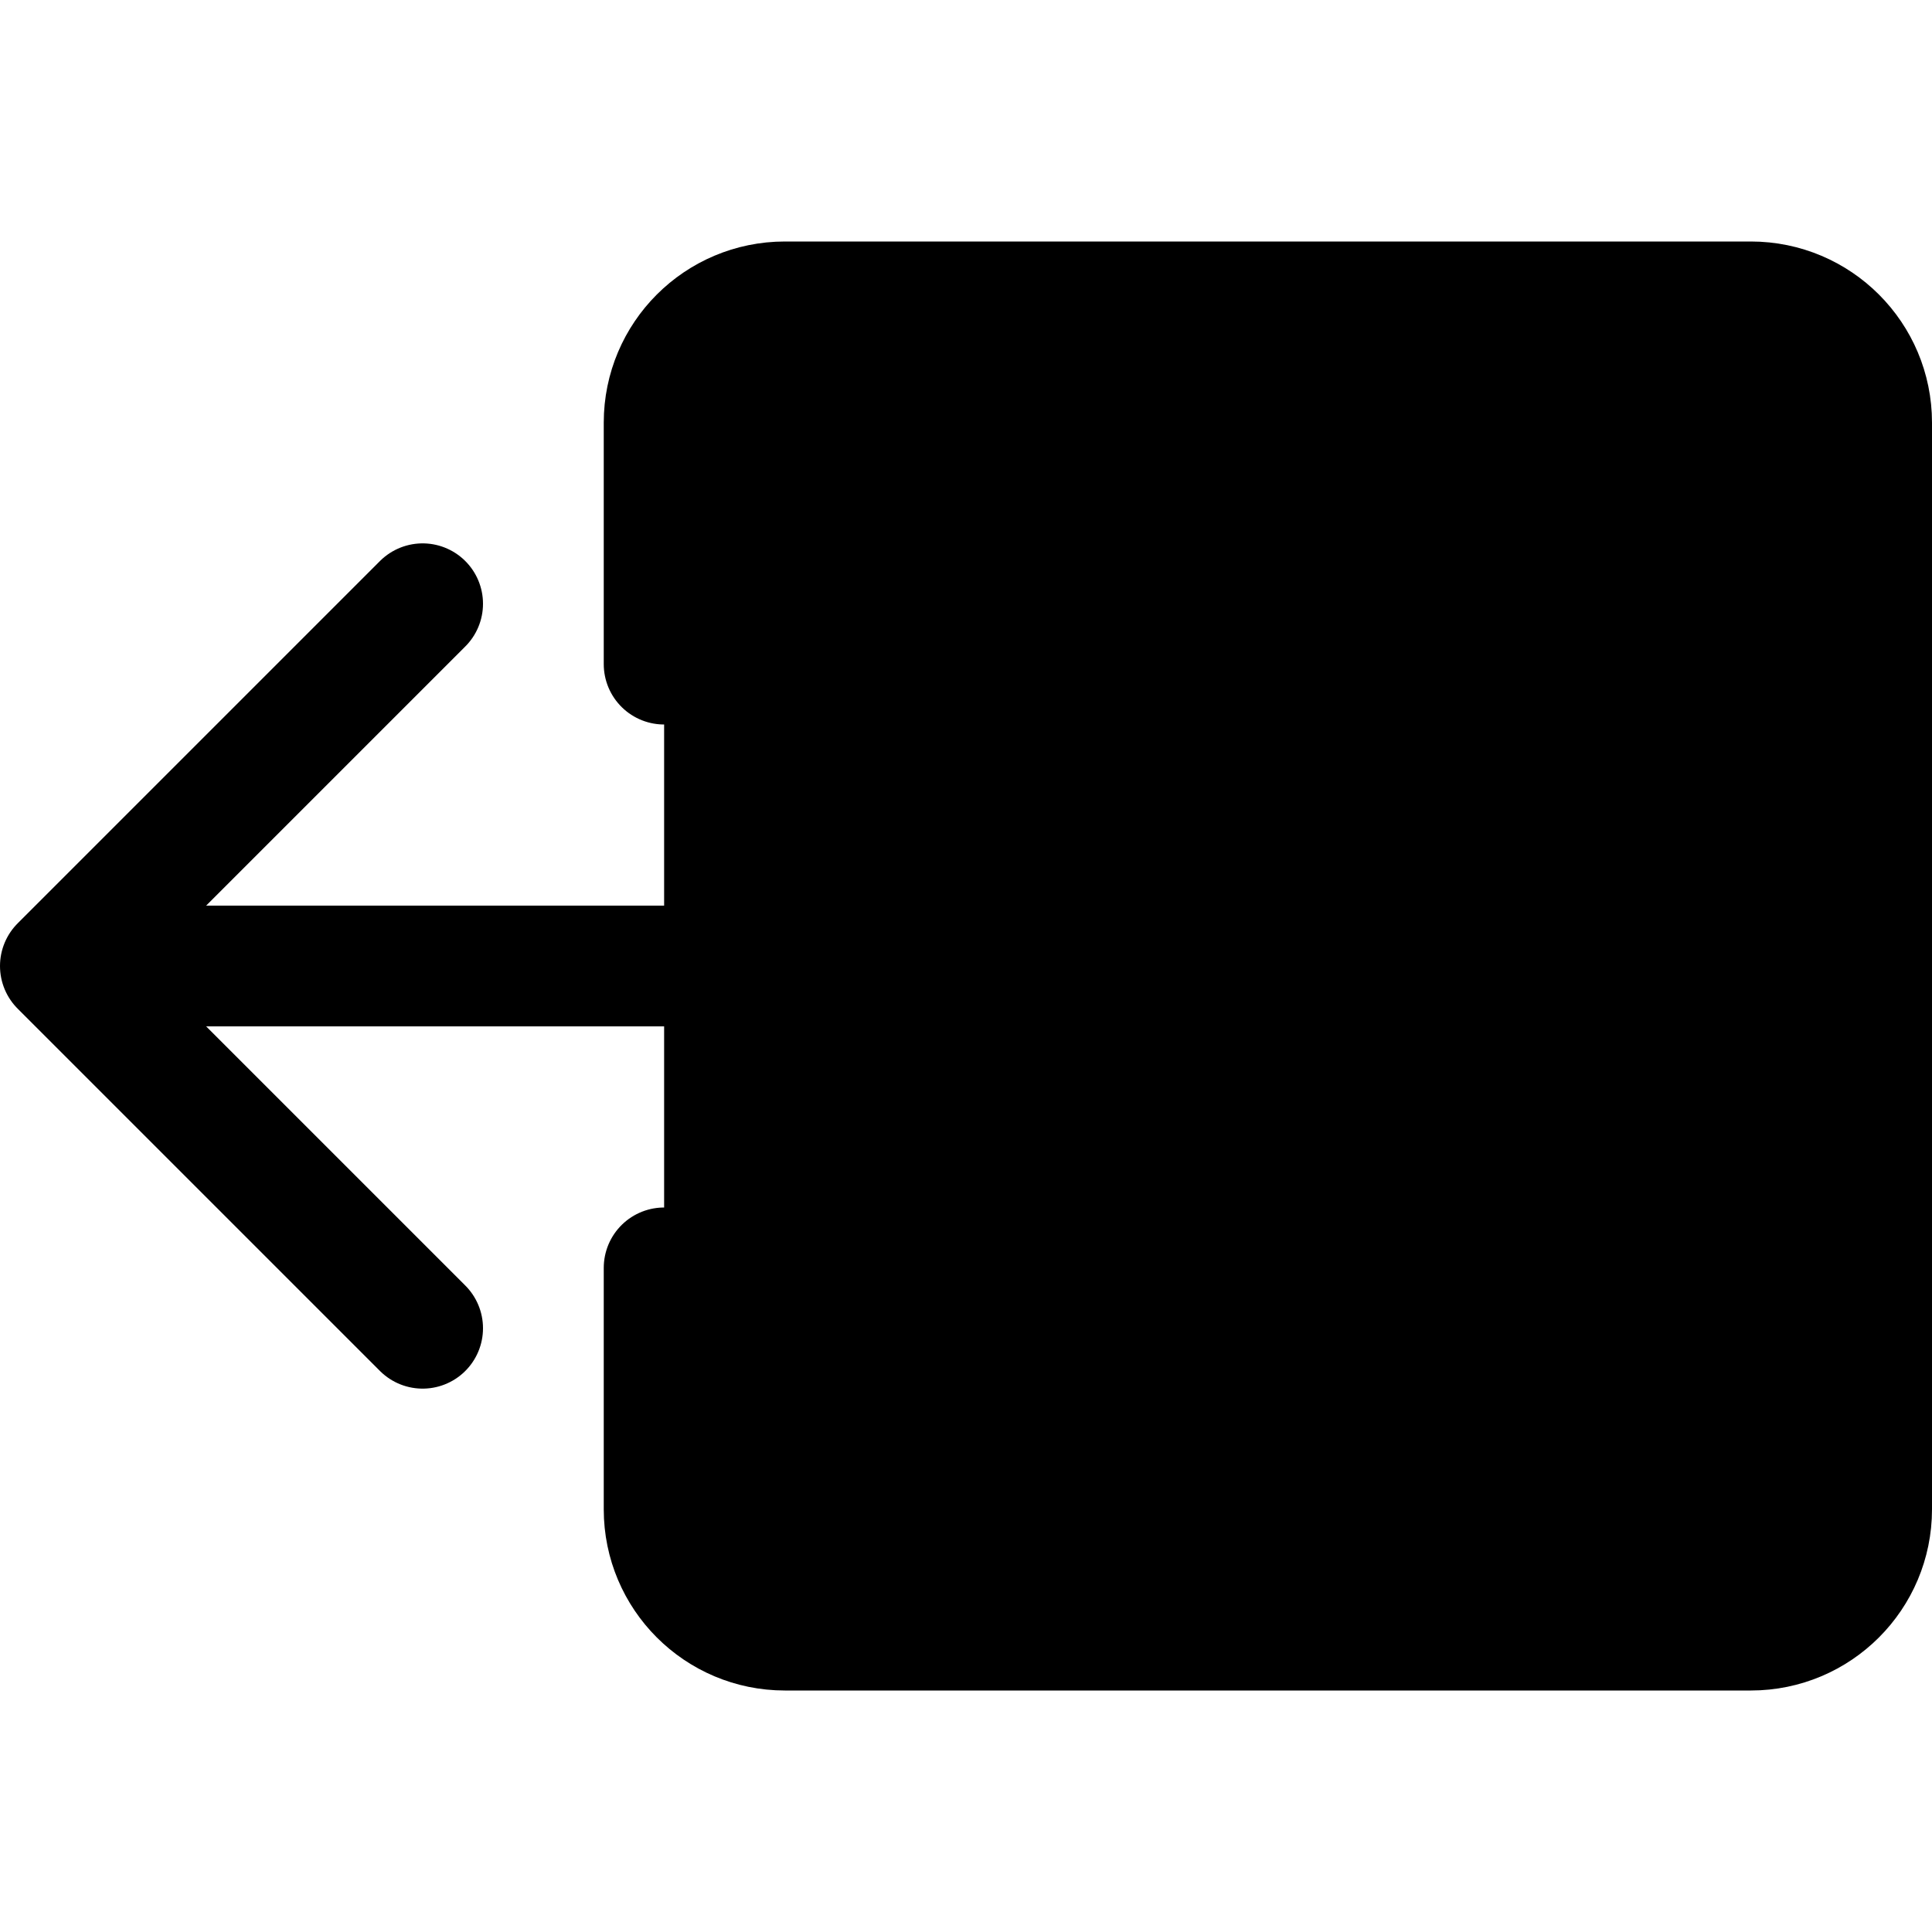
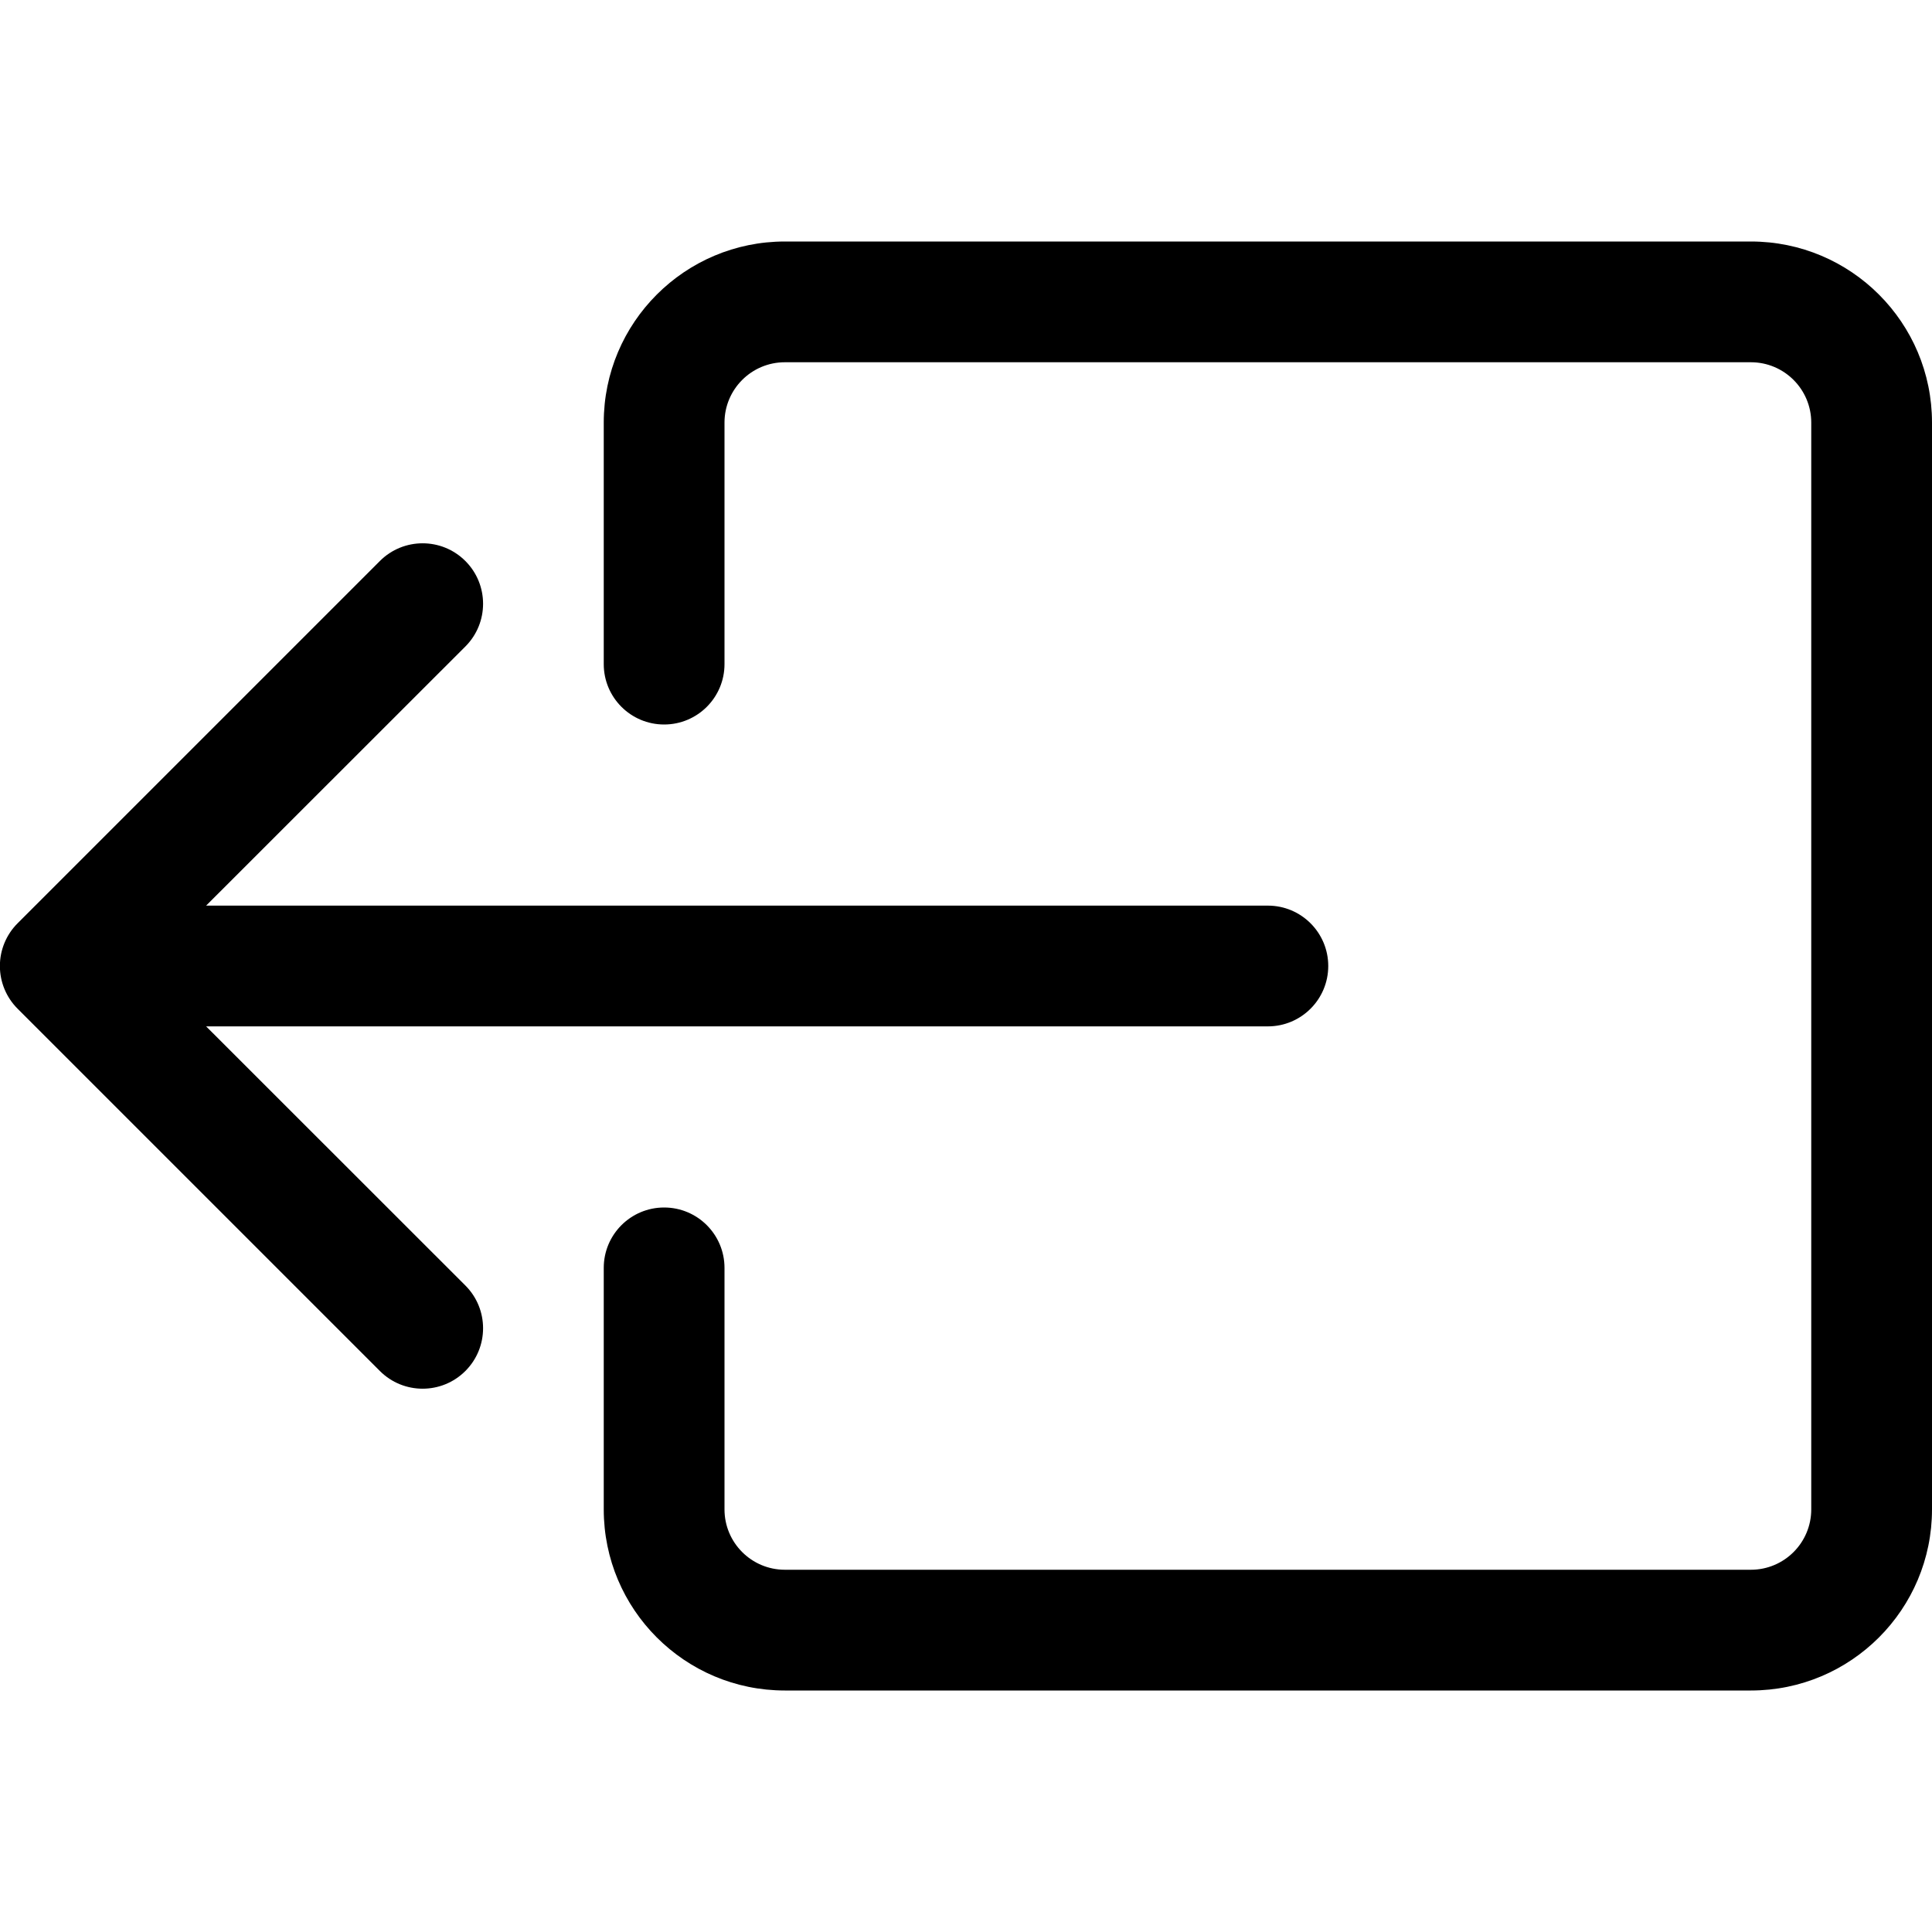
<svg xmlns="http://www.w3.org/2000/svg" width="1em" height="1em" viewBox="0 0 16 16" class="bi bi-box-arrow-left" fill="currentColor">
-   <path stroke="#000" stroke-linecap="round" d="M5.5 5.5v-2a1 1 0 0 1 1-1h8a1 1 0 0 1 1 1v9a1 1 0 0 1-1 1h-8a1 1 0 0 1-1-1v-2" />
-   <path stroke="#000" stroke-linecap="round" stroke-linejoin="round" d="M3.5 11l-3-3m0 0l3-3m-3 3h10" />
+   <path fill-rule="evenodd" d="M6 12.5a.5.5 0 0 0 .5.5h8a.5.5 0 0 0 .5-.5v-9a.5.5 0 0 0-.5-.5h-8a.5.5 0 0 0-.5.5v2a.5.5 0 0 1-1 0v-2A1.5 1.5 0 0 1 6.5 2h8A1.5 1.5 0 0 1 16 3.5v9a1.5 1.5 0 0 1-1.5 1.5h-8A1.5 1.5 0 0 1 5 12.5v-2a.5.5 0 0 1 1 0v2z" />
+   <path fill-rule="evenodd" d="M.146 8.354a.5.5 0 0 1 0-.708l3-3a.5.5 0 1 1 .708.708L1.707 7.5H10.5a.5.5 0 0 1 0 1H1.707l2.147 2.146a.5.5 0 0 1-.708.708l-3-3z" />
</svg>
